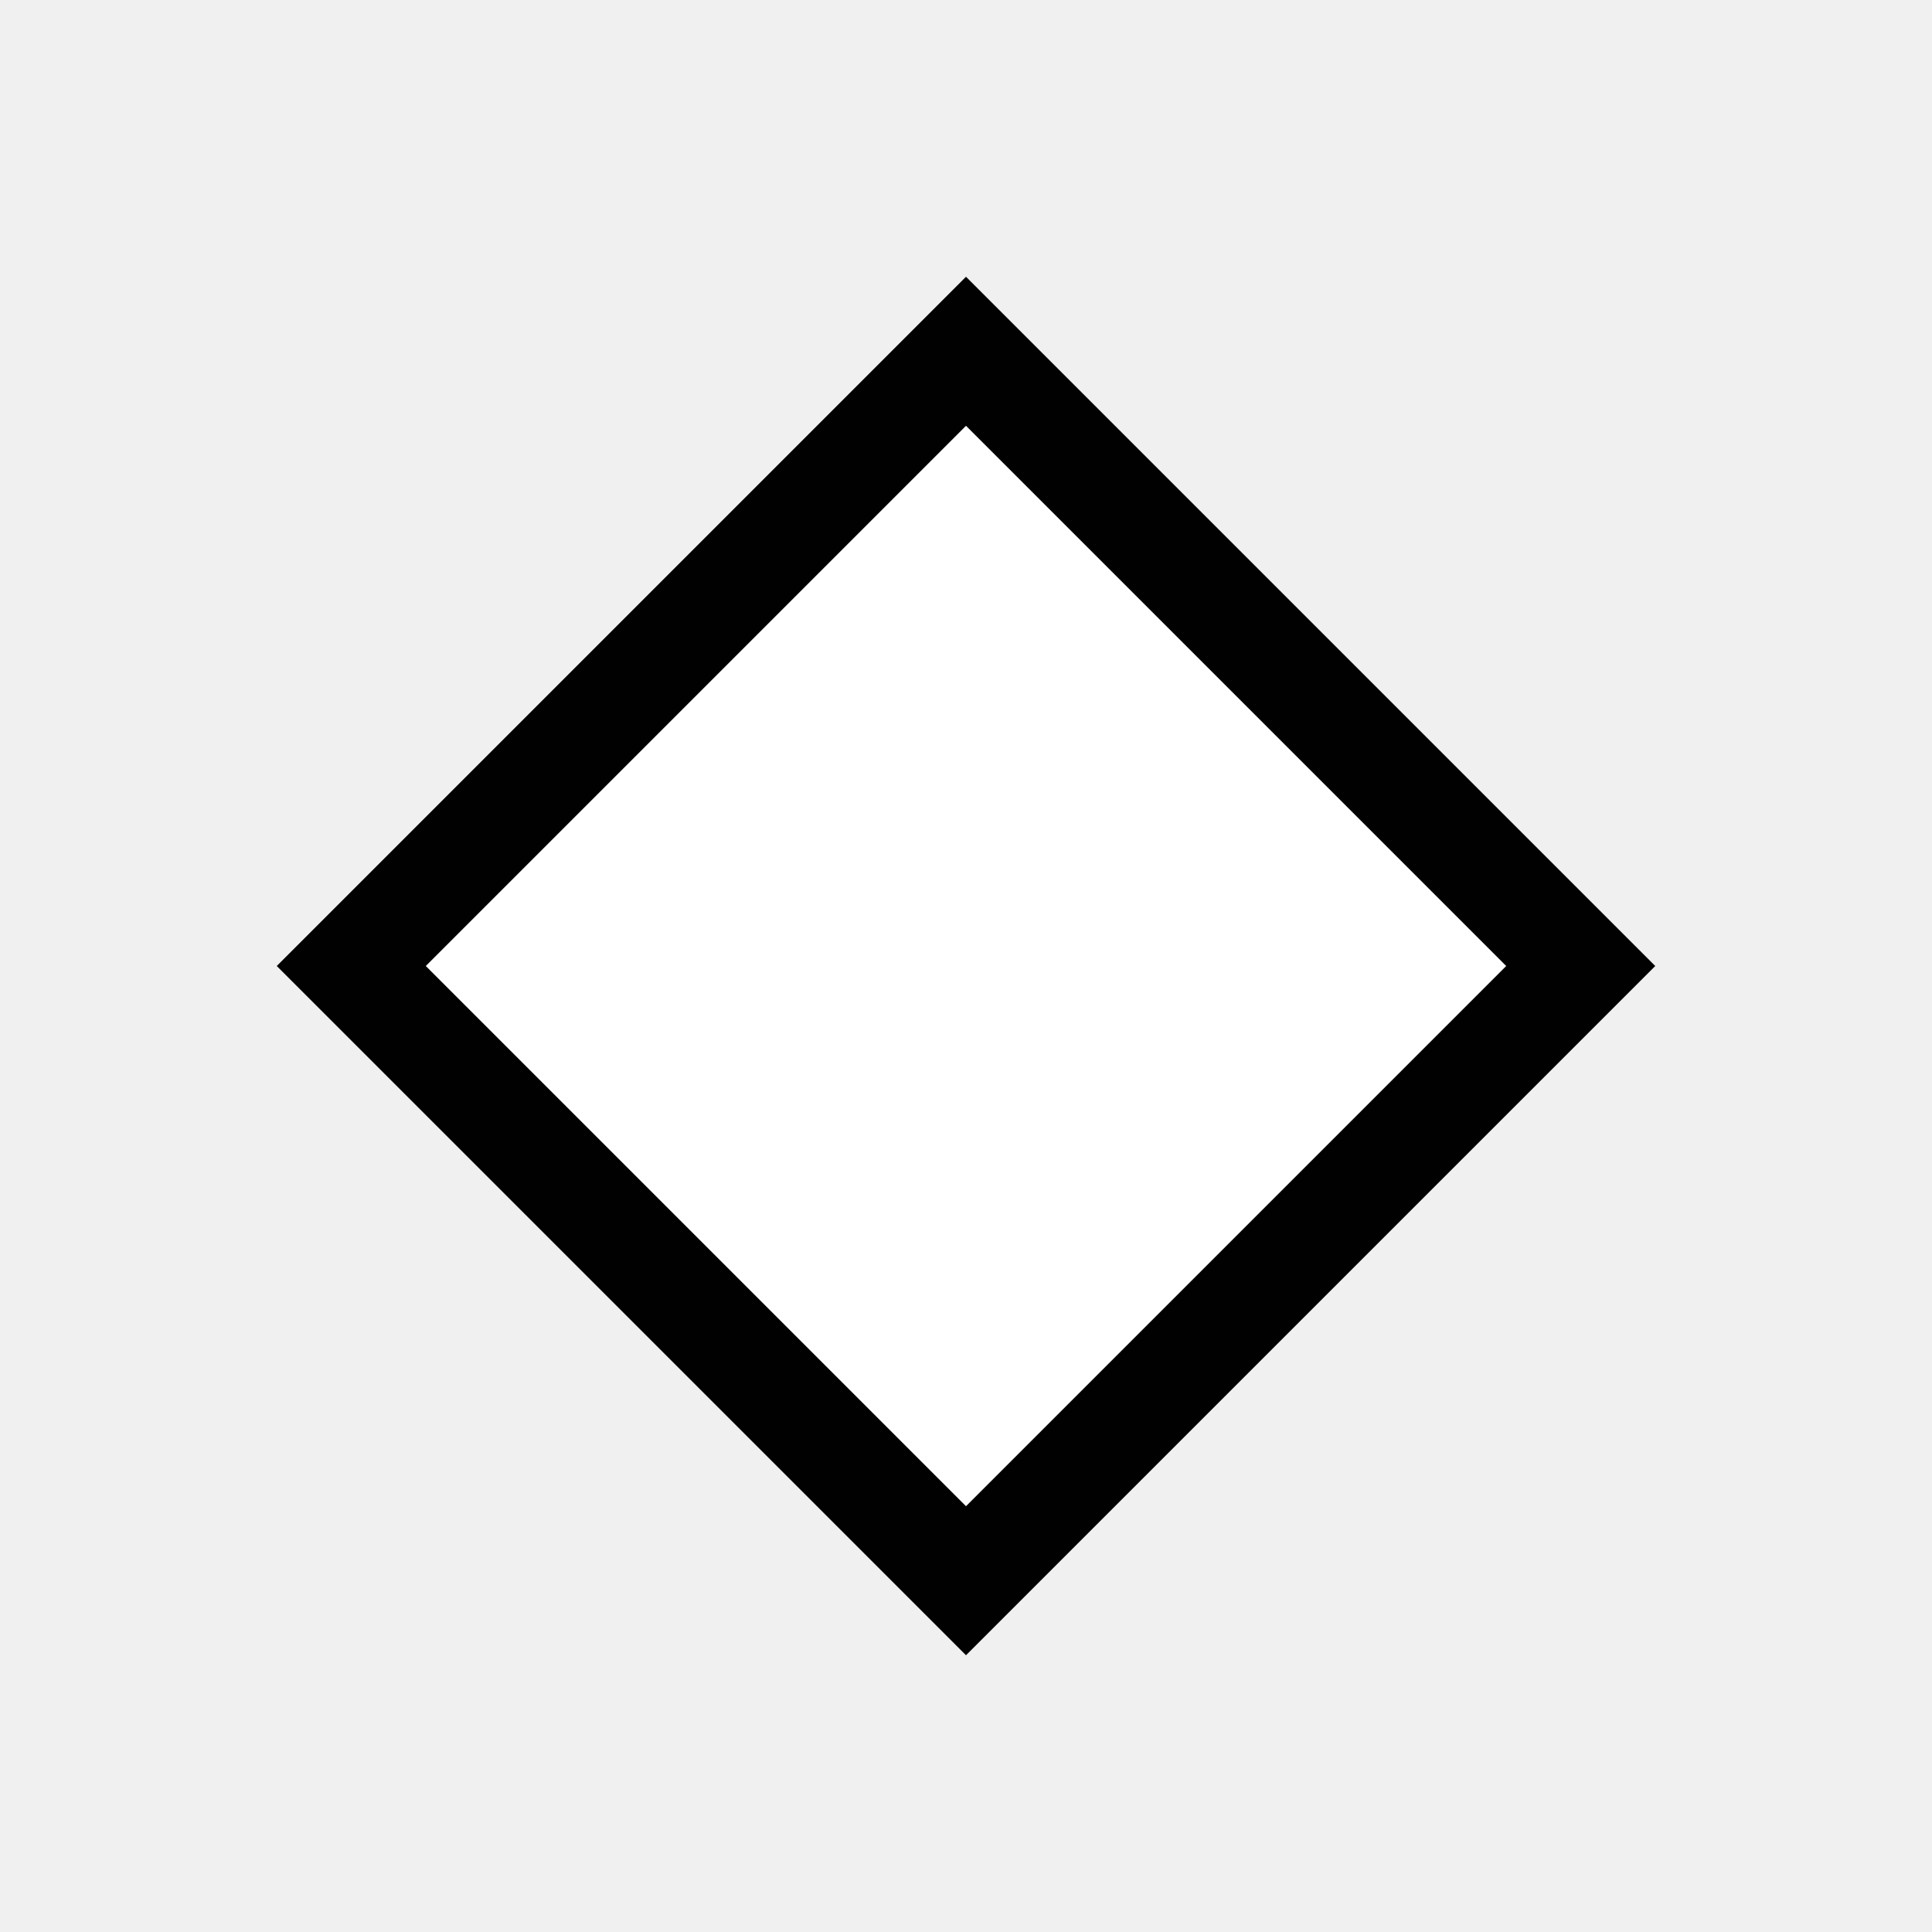
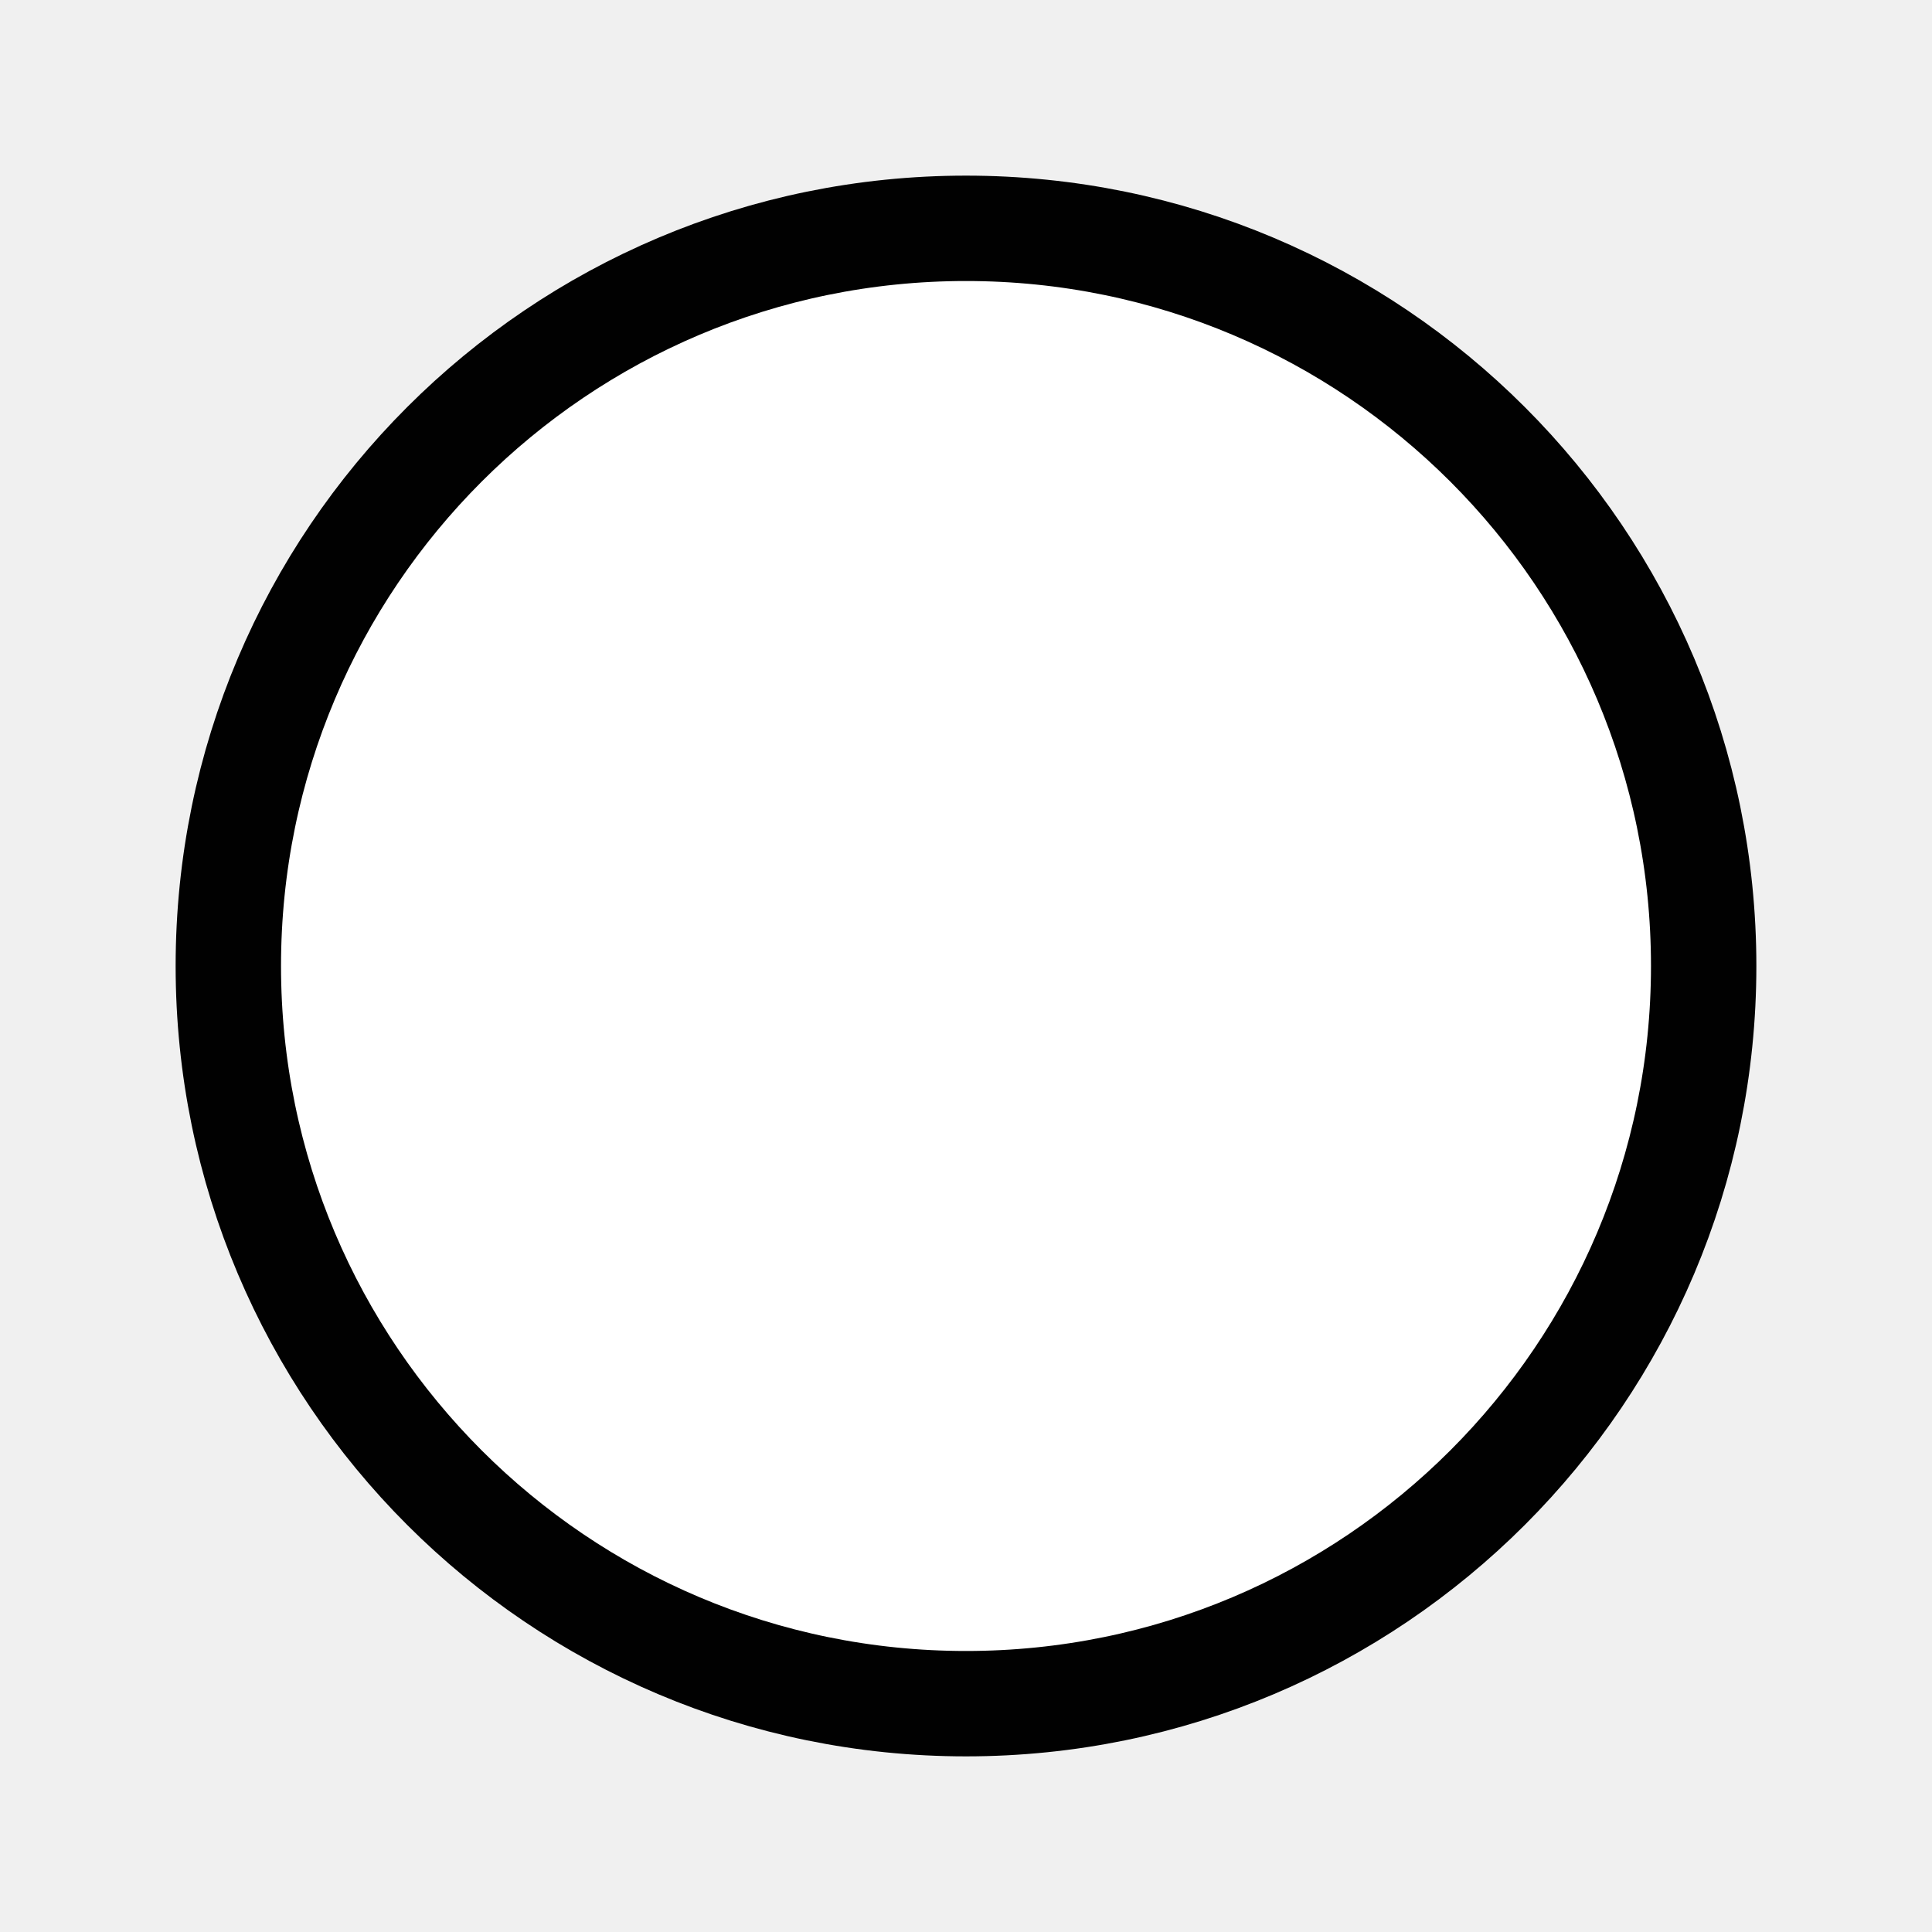
<svg xmlns="http://www.w3.org/2000/svg" version="1.0" width="55" height="55" viewBox="0 0 55 55" id="svg2" xml:space="preserve">
  <defs id="defs12">
	
	
</defs>
-   <path d="M 10, 27.5 L 27.5,10 L 45,27.5 L 27.5,45 z" id="path2381" style="fill:#FFFFFF;fill-rule:evenodd;stroke:#010101;stroke-width:3px;stroke-linecap:butt;stroke-linejoin:miter;stroke-opacity:1" />
+   <path d="M 48.5,27.5 C 48.5,39.098 39.098,48.5 27.5,48.5 C 15.902,48.5 6.5,39.098 6.5,27.5 C 6.5,15.902 15.902,6.5 27.5,6.5 C 39.098,6.5 48.5,15.902 48.5,27.5 L 48.5,27.5 z" id="path2382" style="fill:#FFFFFF;fill-opacity:1;stroke:#010101;stroke-width:3;stroke-linejoin:round;stroke-miterlimit:4;stroke-dasharray:none;stroke-opacity:1" />
</svg>
